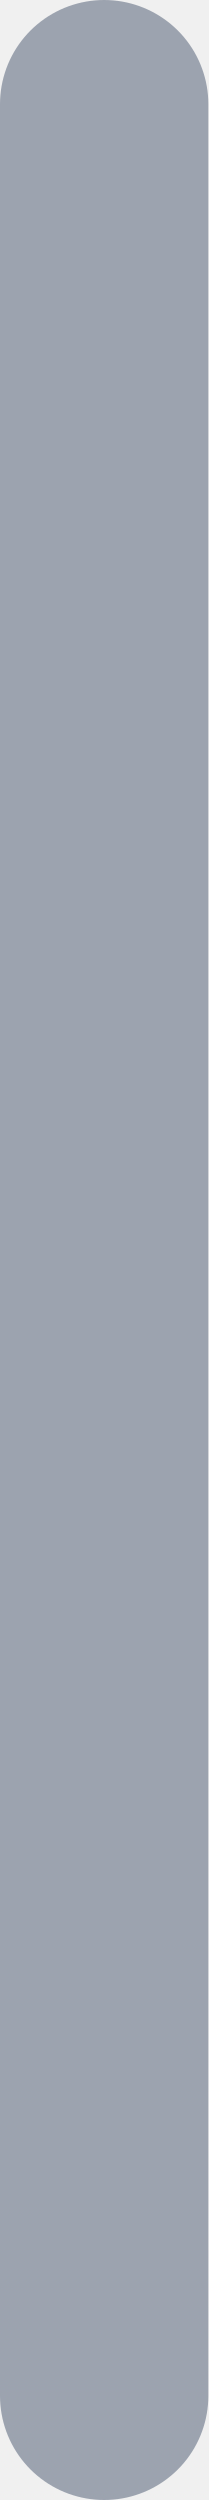
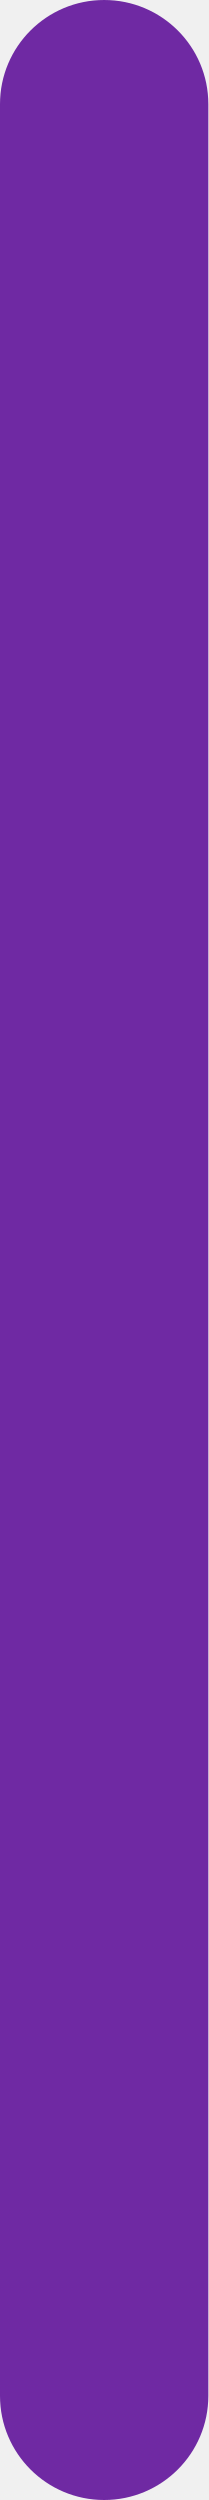
- <svg xmlns="http://www.w3.org/2000/svg" width="1" height="12" viewBox="0 0 1 12" fill="none">
-   <g clip-path="url(#clip0_125_2254)">
-     <path d="M0.5 0.5V11.5" stroke="#9CA3AF" stroke-linecap="round" />
-   </g>
-   <defs>
-     <clipPath id="clip0_125_2254">
-       <rect width="1" height="12" fill="white" />
-     </clipPath>
-   </defs>
+ <svg xmlns="http://www.w3.org/2000/svg" width="1" height="12" fill="#6f29a3" version="1.1" viewBox="0 0 1 12">
+   <path d="m0.5 0a0.5 0.5 0 0 0-0.5 0.5v11a0.5 0.5 0 0 0 0.5 0.5 0.5 0.5 0 0 0 0.5-0.5v-11a0.5 0.5 0 0 0-0.5-0.5z" />
</svg>
